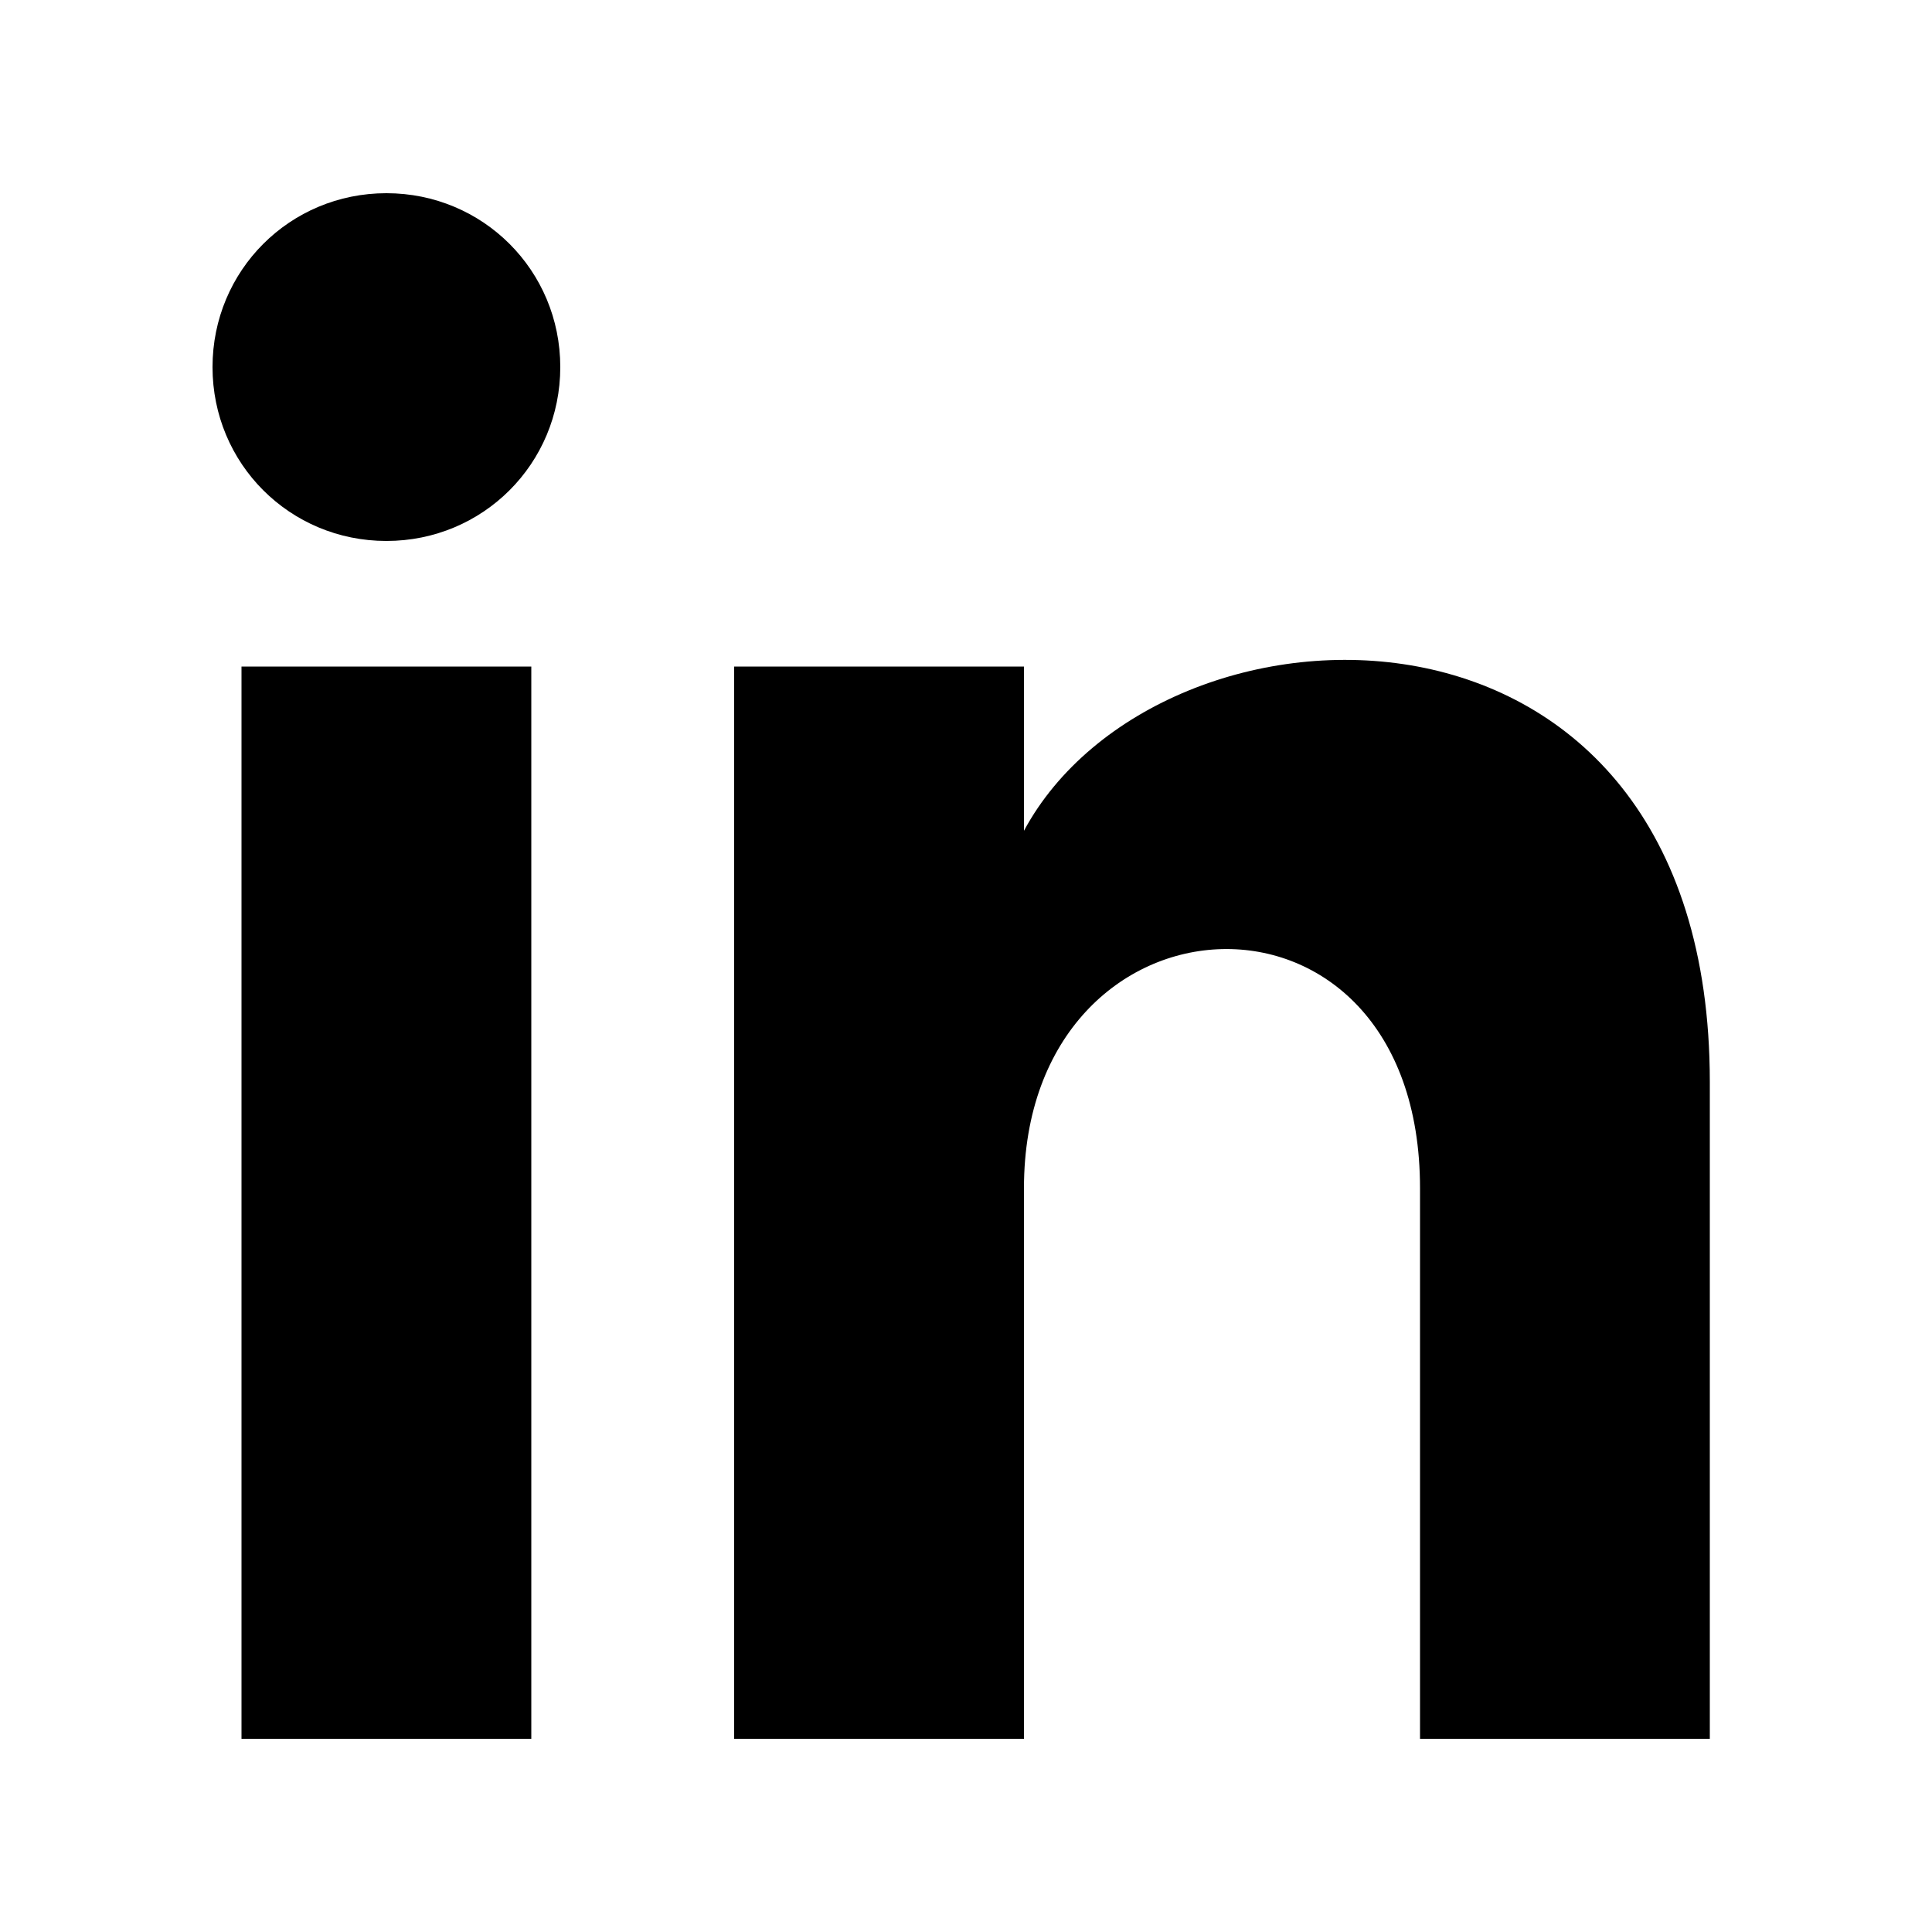
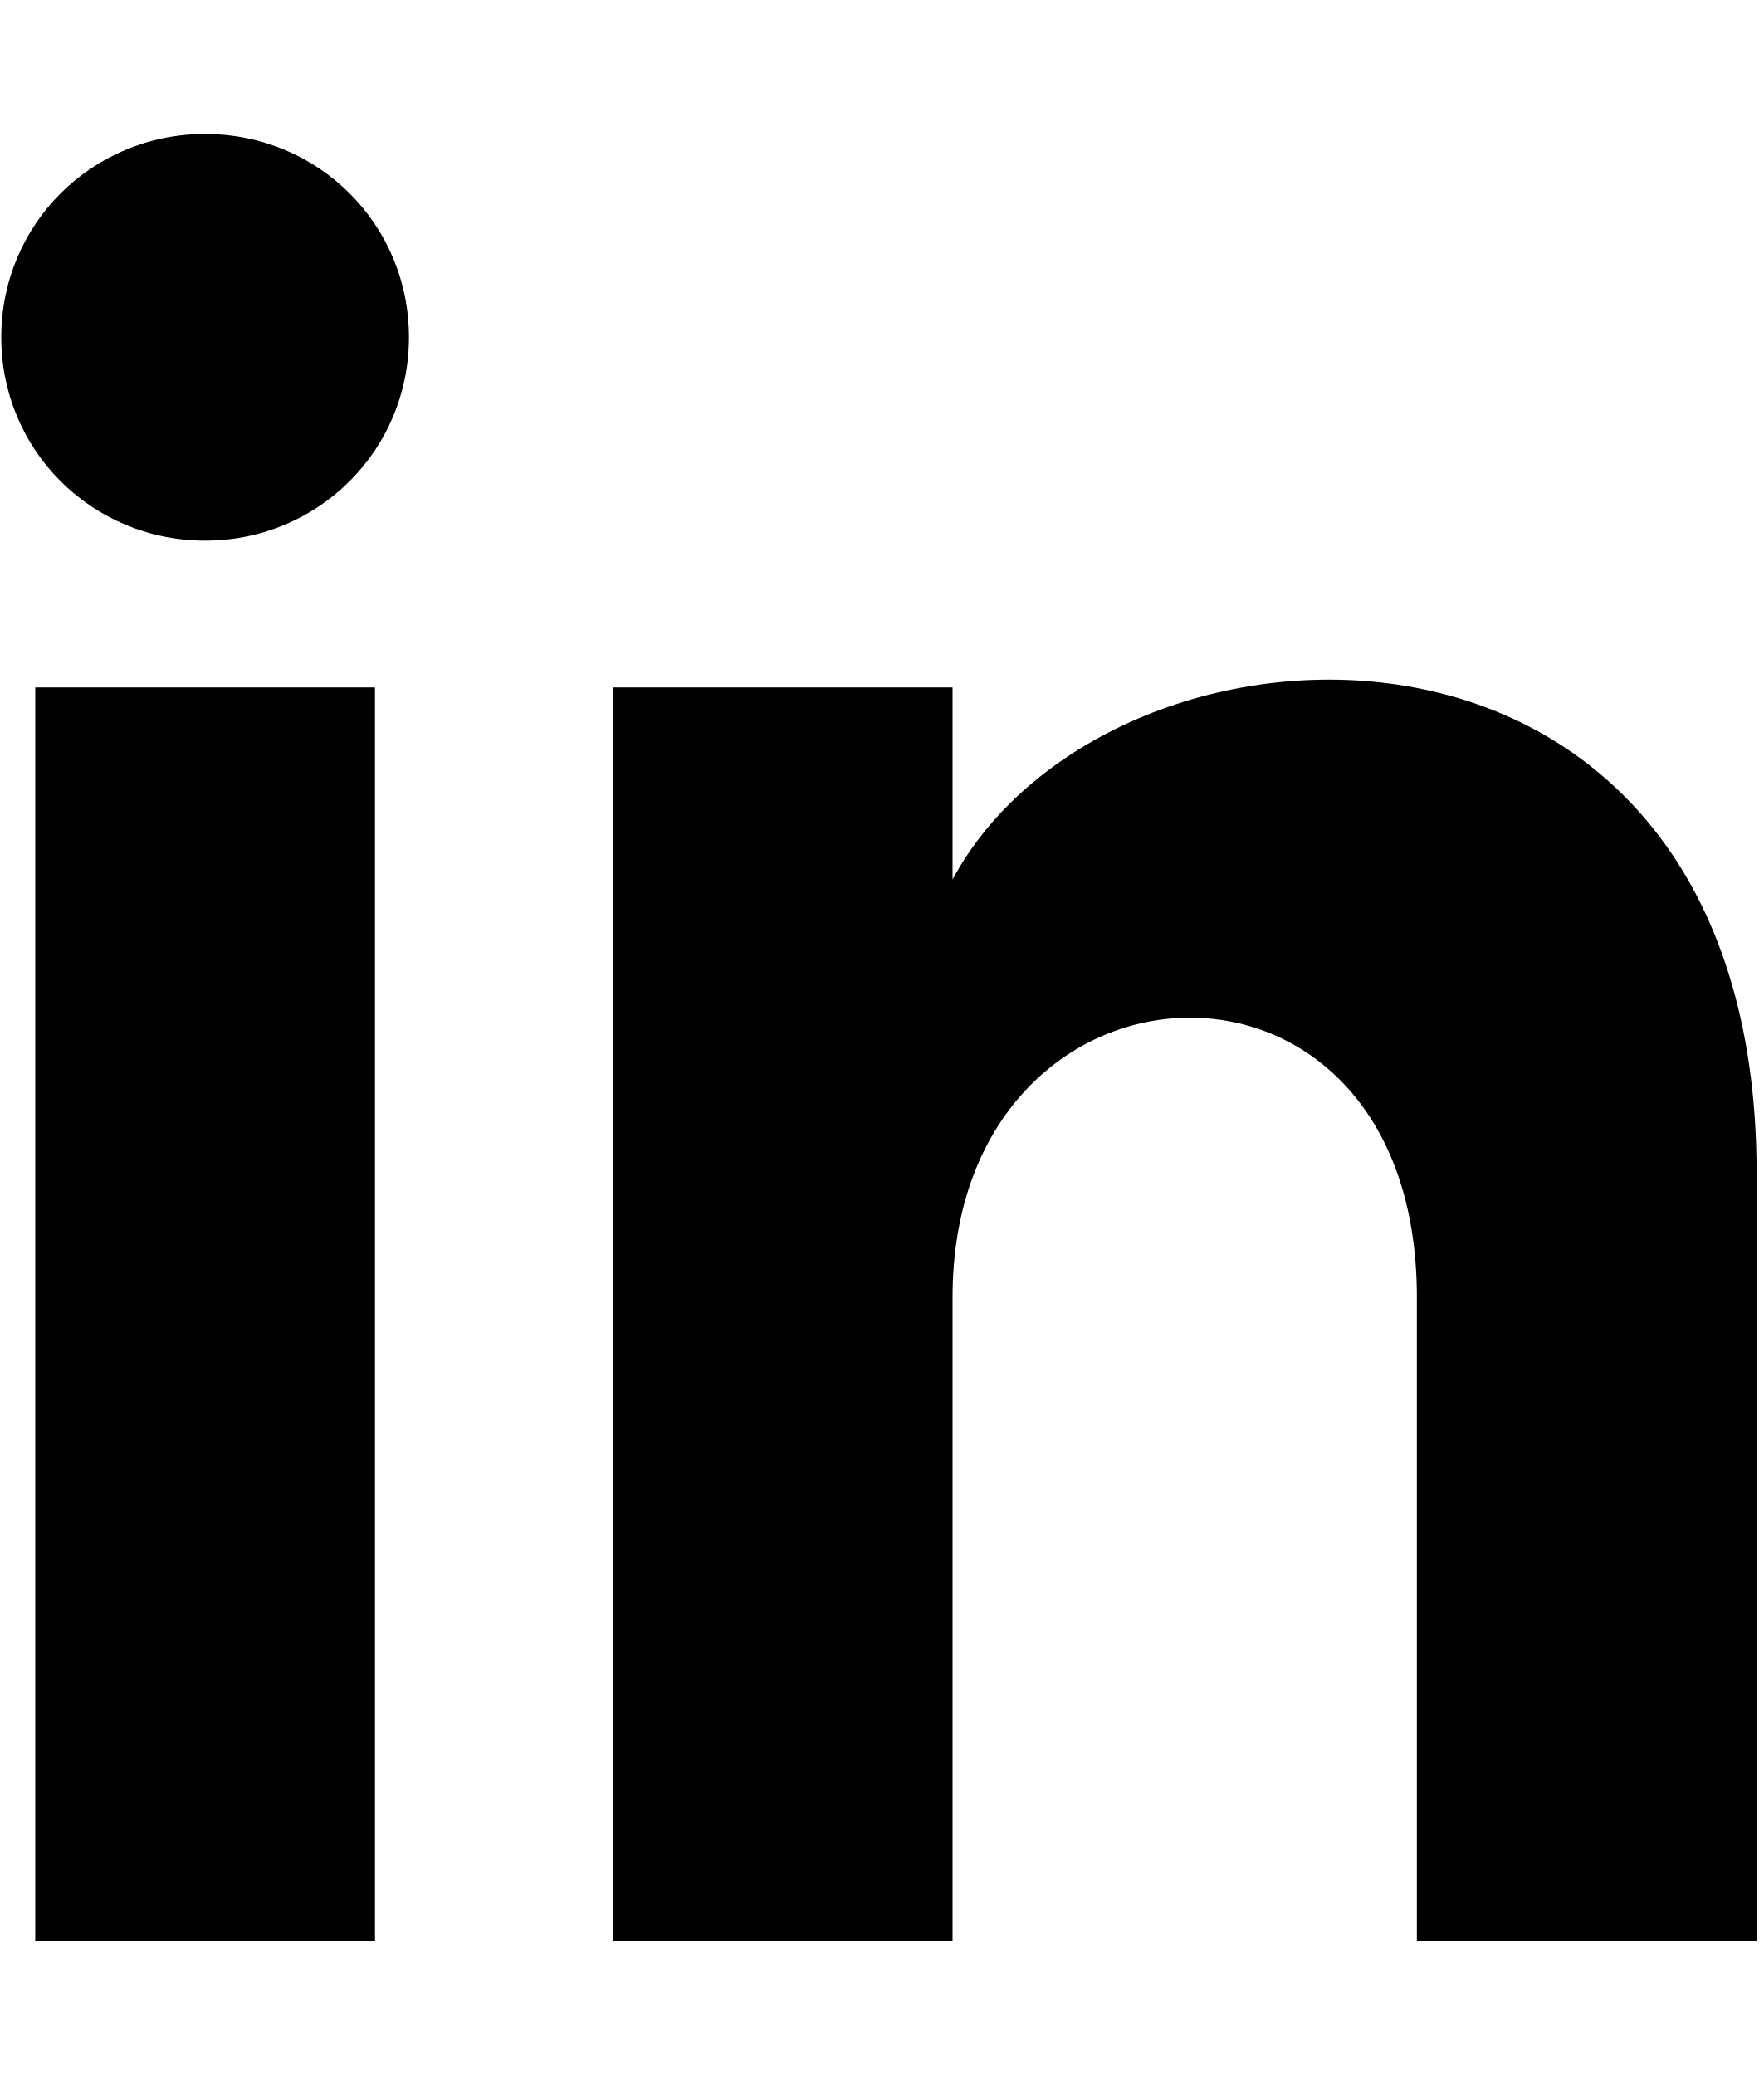
- <svg xmlns="http://www.w3.org/2000/svg" aria-hidden="true" role="img" width="1em" height="1em" preserveAspectRatio="xMidYMid meet" viewBox="0 0 20 20">
-   <path fill="currentColor" d="M2.5 18h3V6.9h-3V18zM4 2c-1 0-1.8.8-1.8 1.8S3 5.6 4 5.6s1.8-.8 1.8-1.8S5 2 4 2zm6.6 6.6V6.9h-3V18h3v-5.7c0-3.2 4.1-3.4 4.1 0V18h3v-6.8c0-5.4-5.7-5.2-7.1-2.6z" />
+ <svg xmlns="http://www.w3.org/2000/svg" viewBox="0 0 204 240">
+   <g>
+     <path d="M4.075 224.5H43.365V79.506H4.075V224.5ZM23.72 15.5C10.623 15.5 0.146 25.95 0.146 39.013C0.146 52.075 10.623 62.525 23.72 62.525C36.817 62.525 47.294 52.075 47.294 39.013C47.294 25.95 36.817 15.5 23.72 15.5ZM110.159 101.713V79.506H70.868V224.5H110.159V150.044C110.159 108.244 163.856 105.631 163.856 150.044V224.5H203.146V135.675C203.146 65.138 128.494 67.75 110.159 101.713Z" fill="currentColor" />
+   </g>
</svg>
